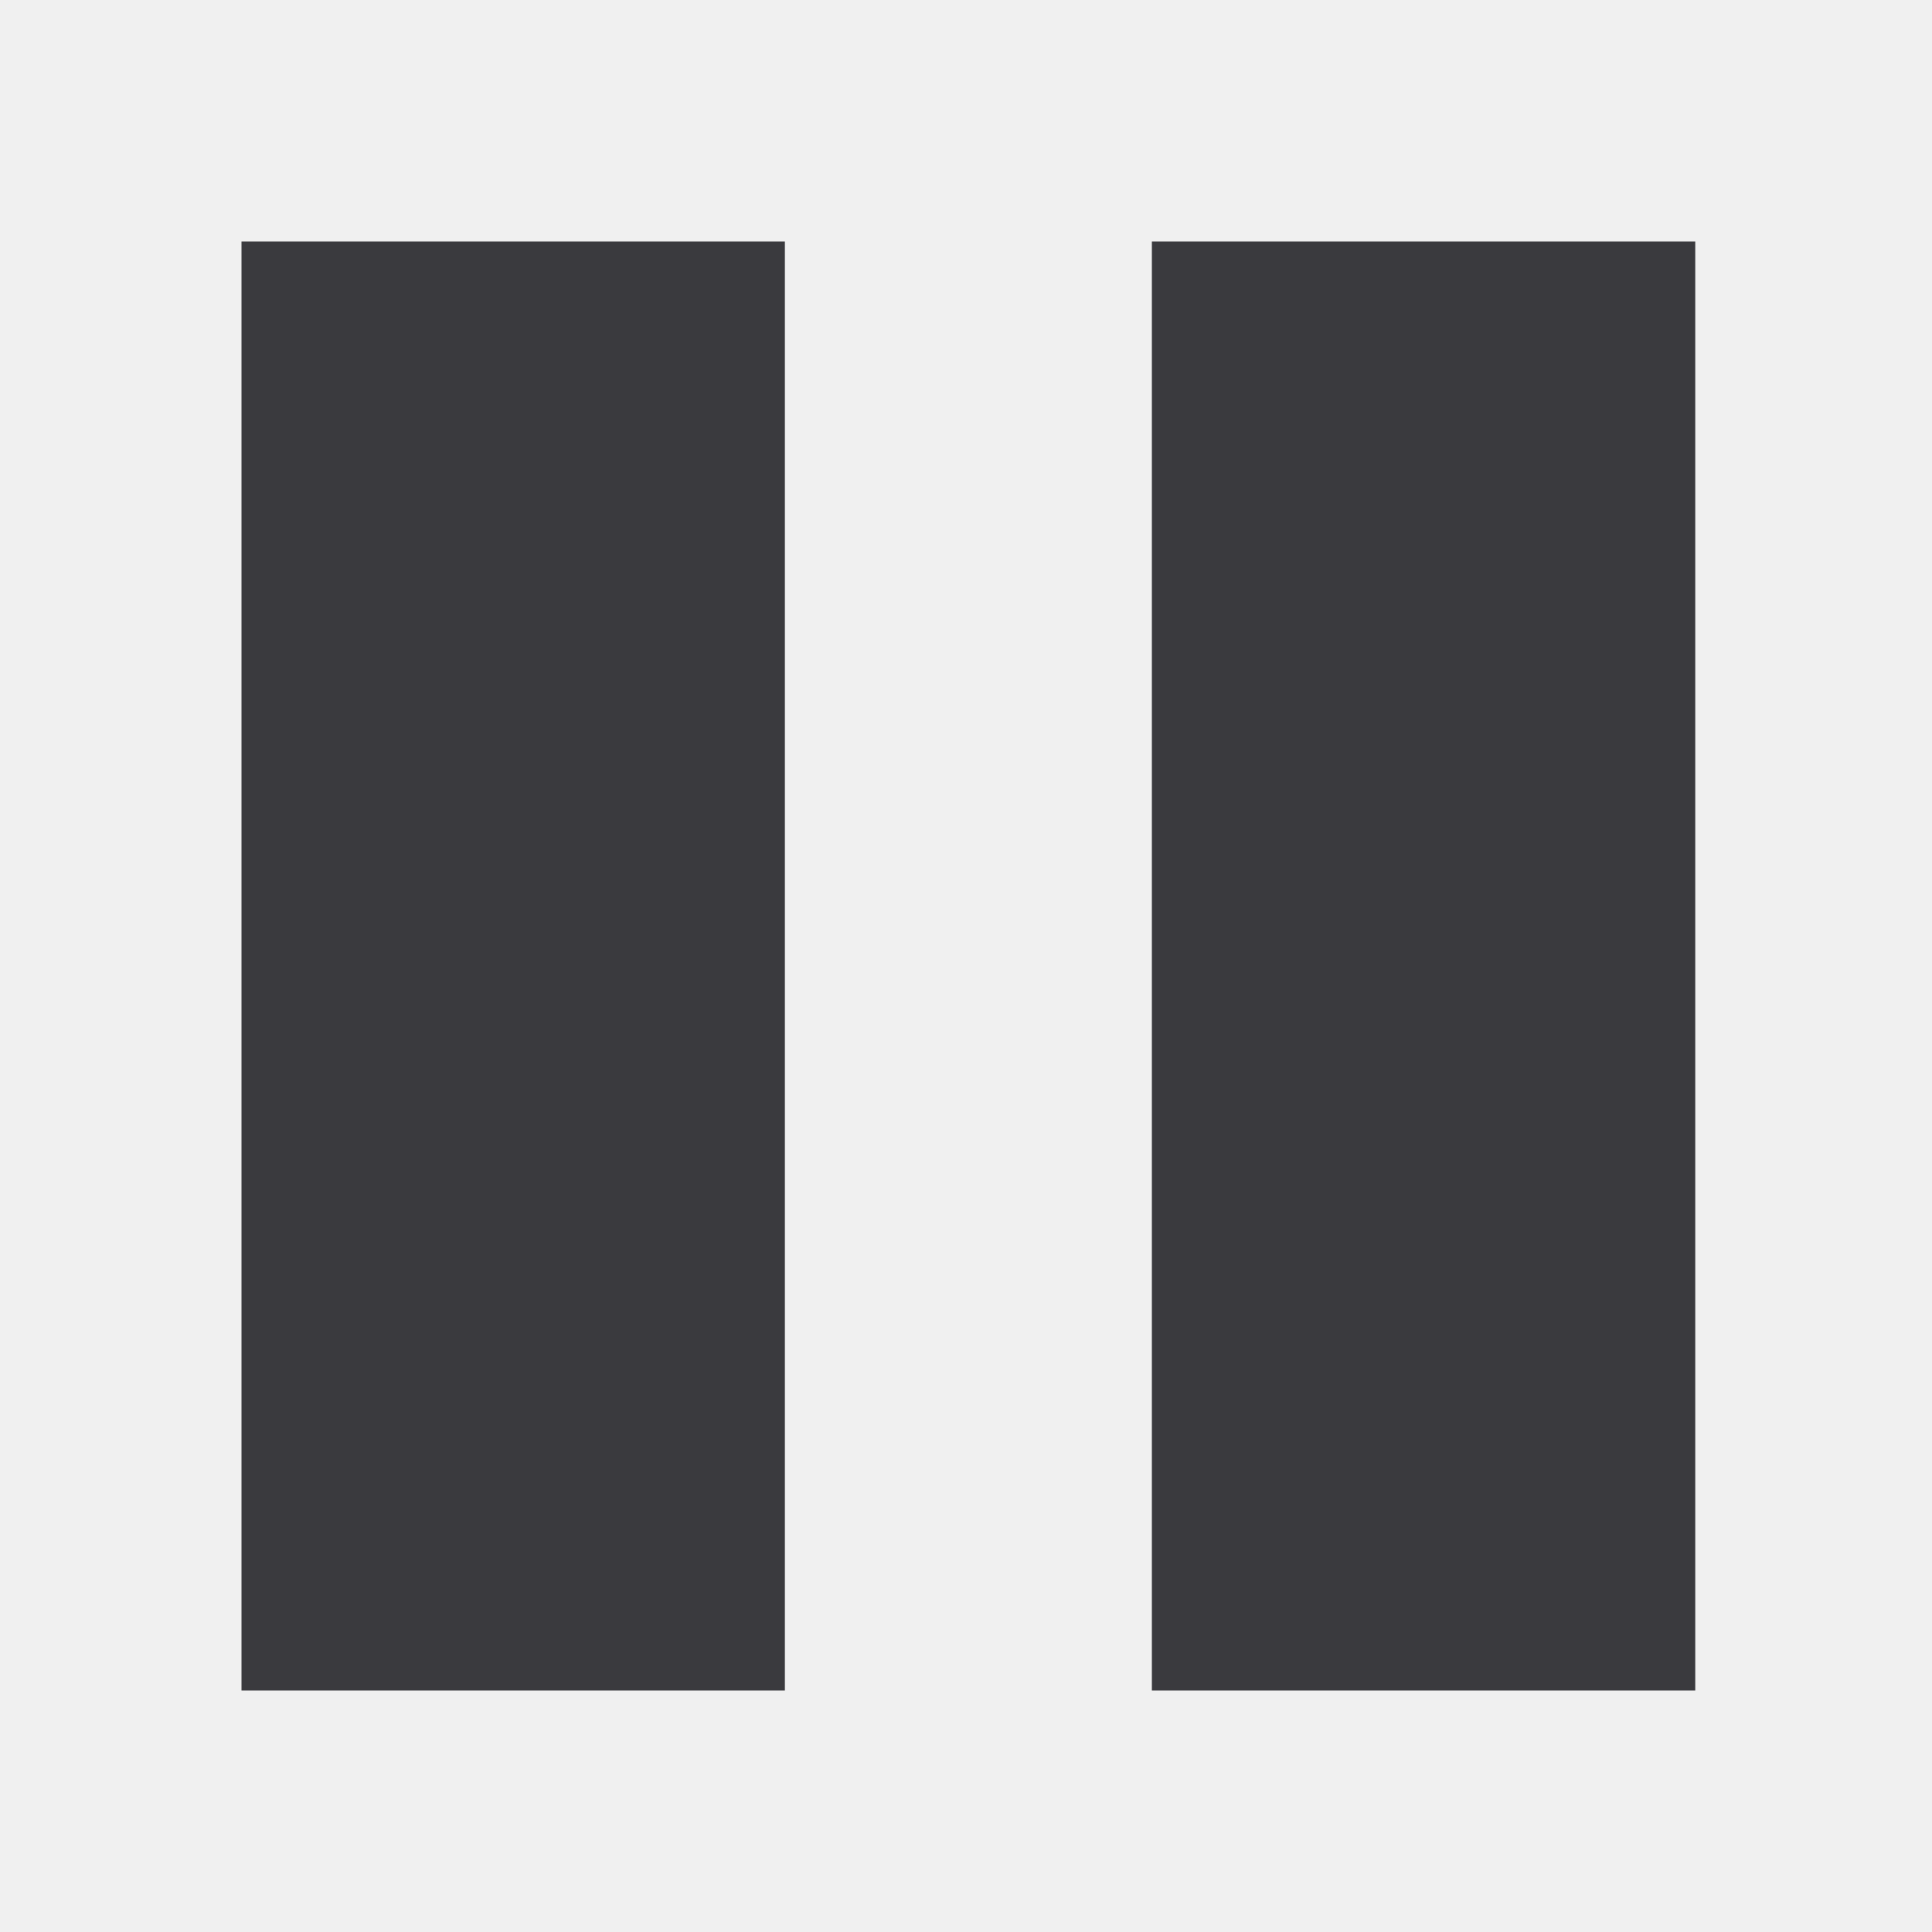
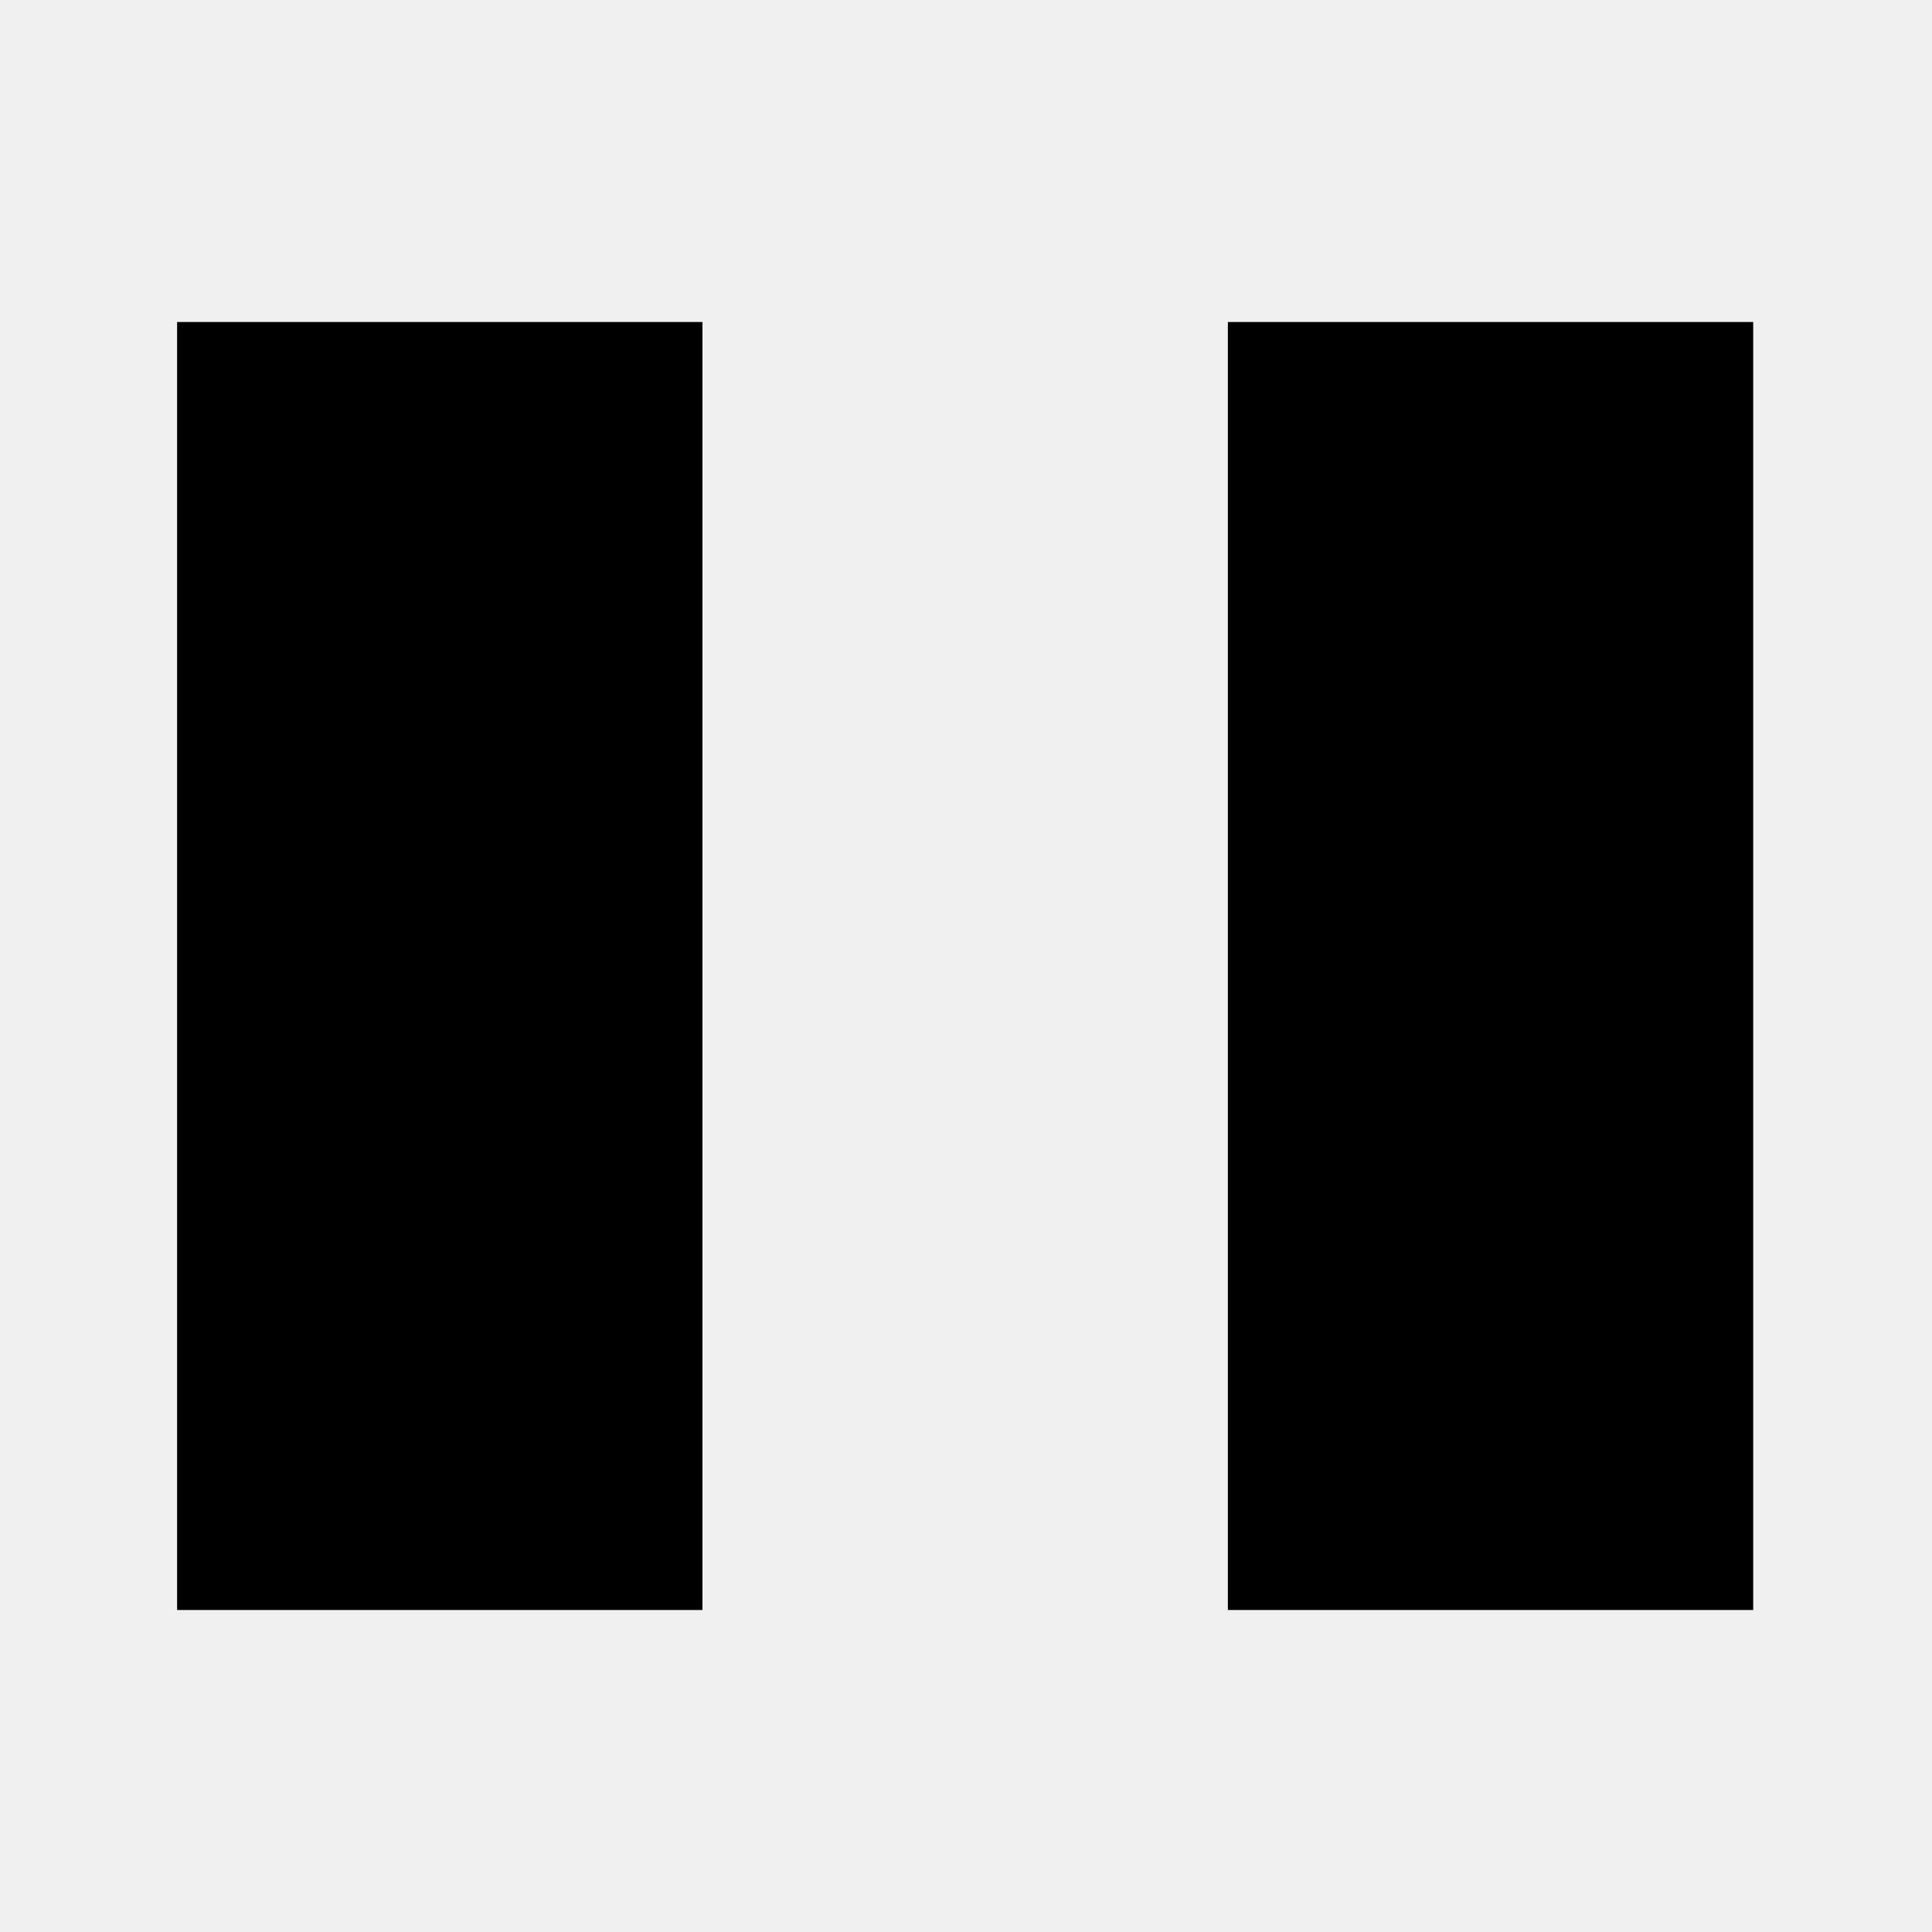
<svg xmlns="http://www.w3.org/2000/svg" width="24" height="24" viewBox="0 0 24 24" fill="none">
-   <rect x="3" y="3" width="6.75" height="18" fill="#3A3A3E" />
-   <rect x="14.309" y="3" width="6.75" height="18" fill="#3A3A3E" />
+   <g clip-path="url(#clip0_16237_31141)">
+     <path fill-rule="evenodd" clip-rule="evenodd" d="M8.726 4H2.2V20H8.726V4ZM21.779 4H15.253V20H21.779V4Z" fill="black" />
+   </g>
+   <defs>
+     <clipPath id="clip0_16237_31141">
+       <rect width="19.579" height="16" fill="white" transform="translate(2.19995 4)" />
+     </clipPath>
+   </defs>
</svg>
